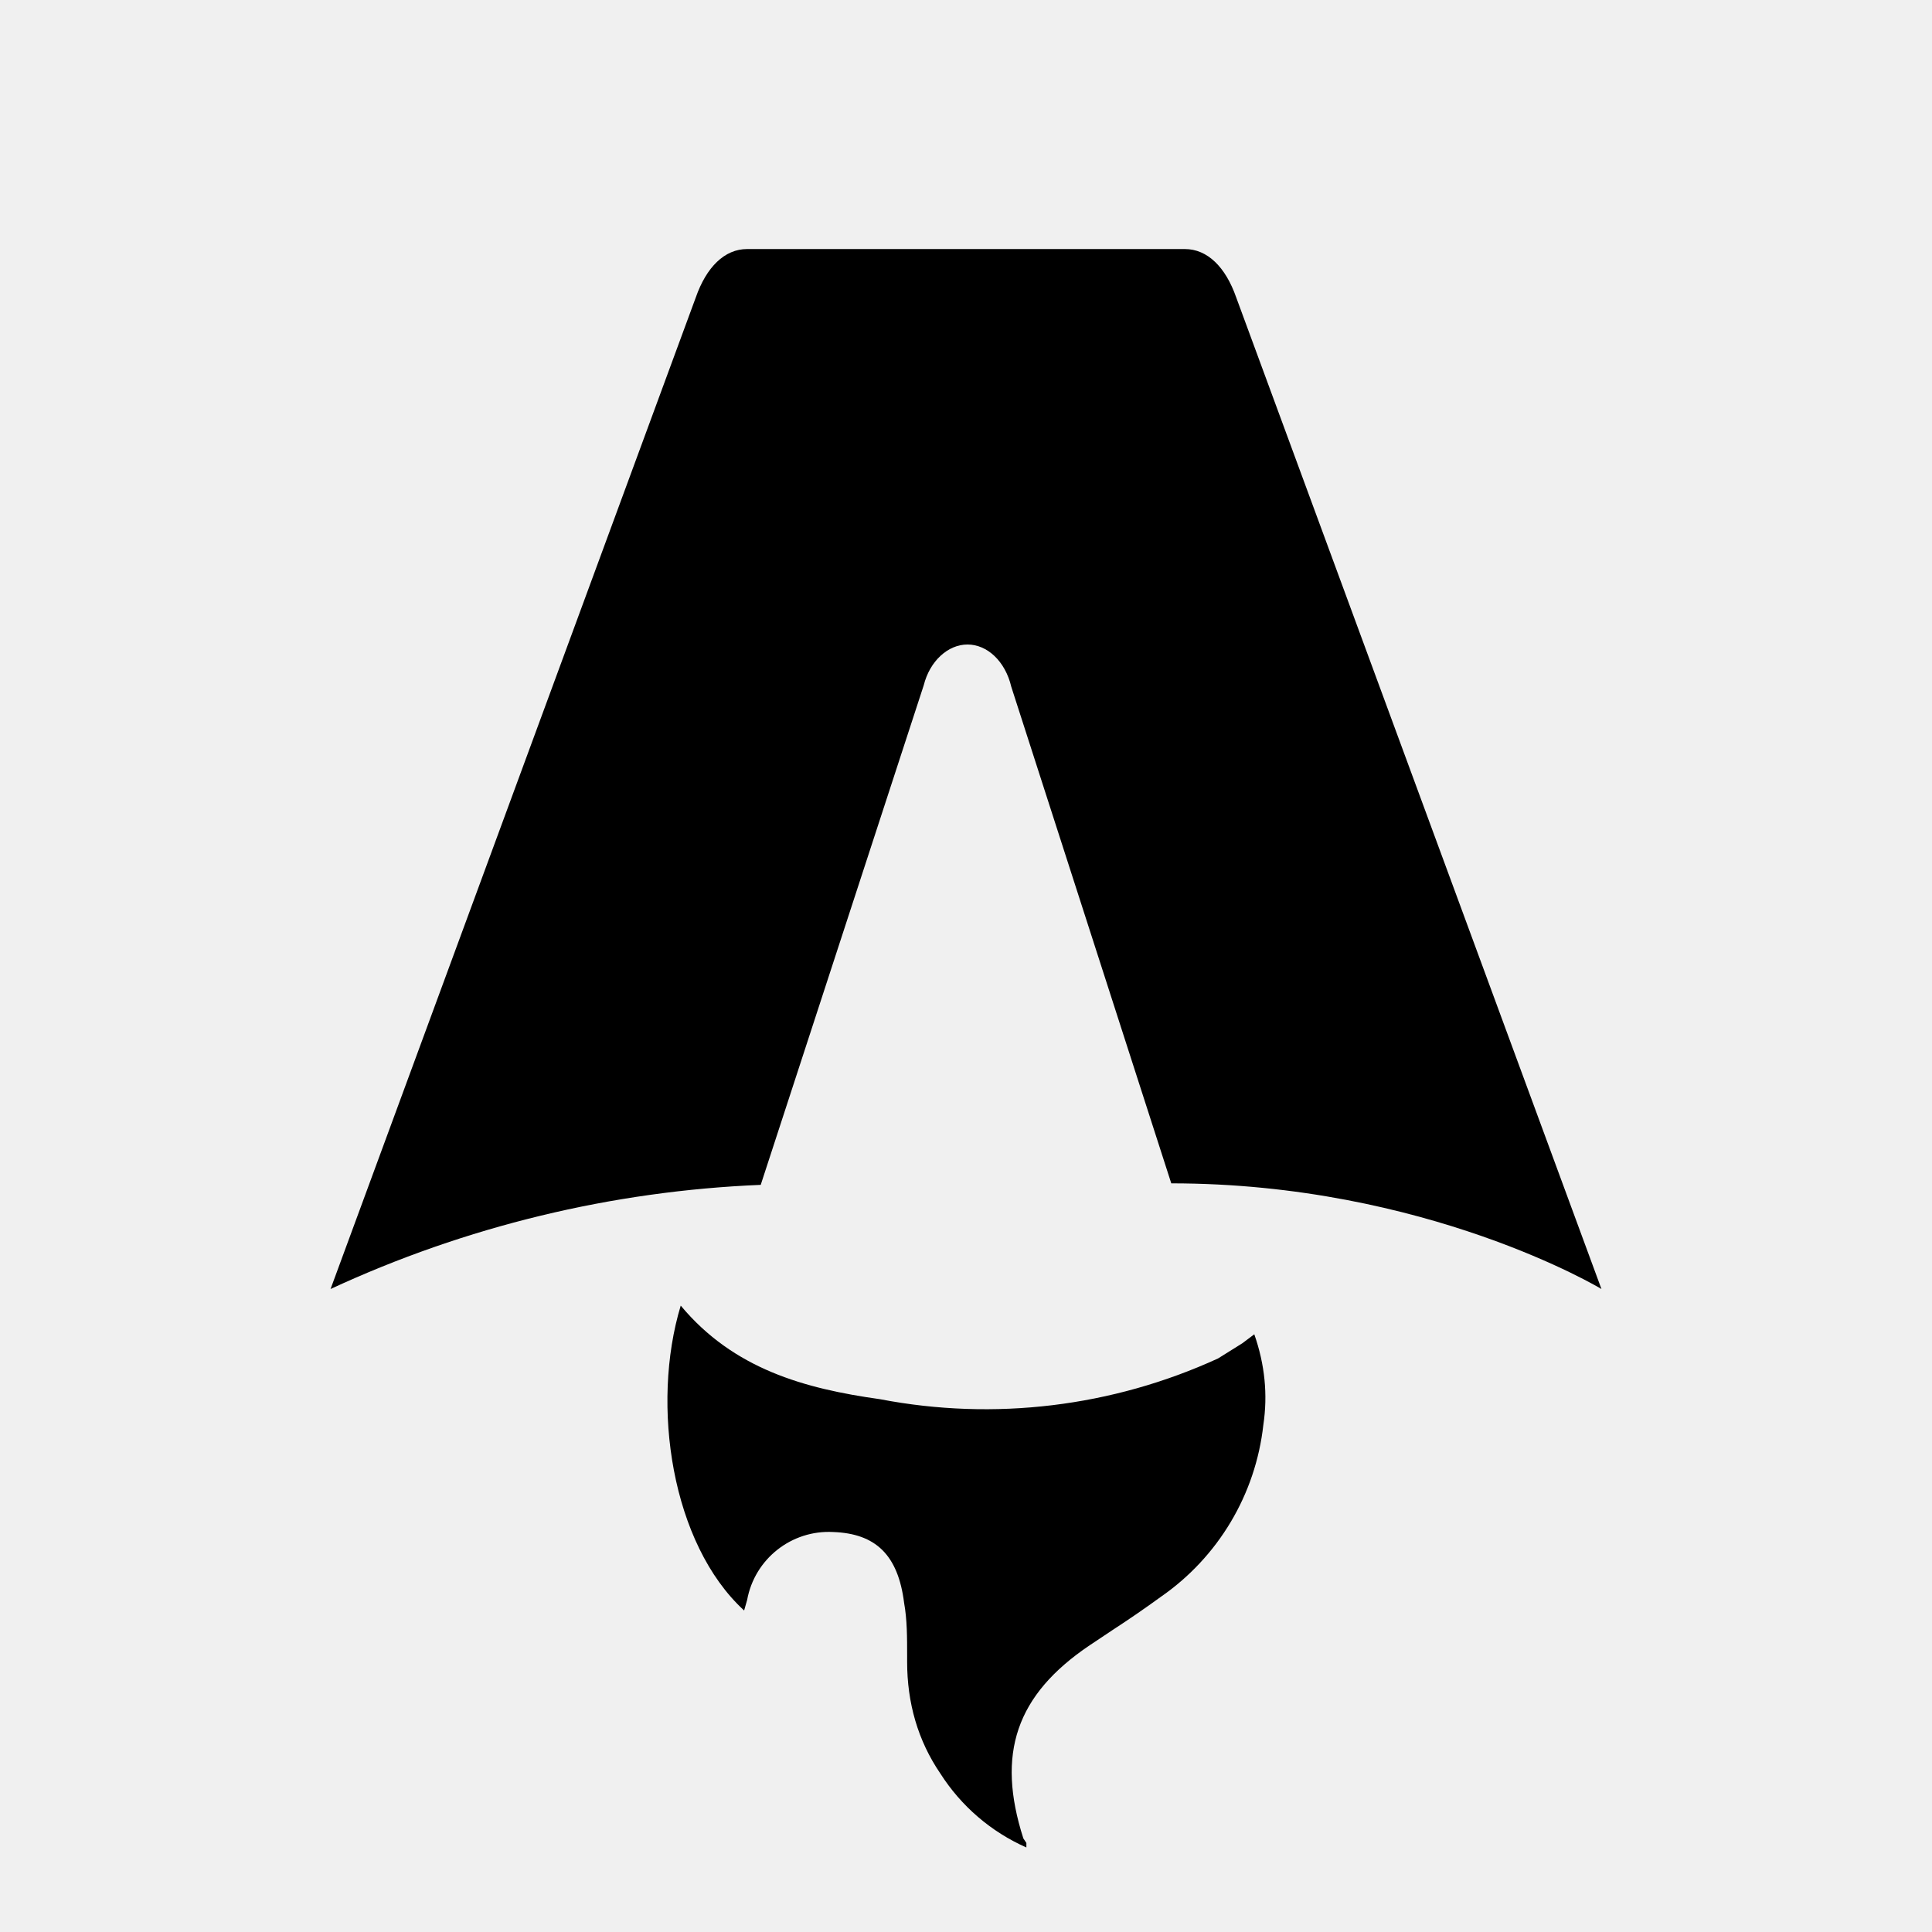
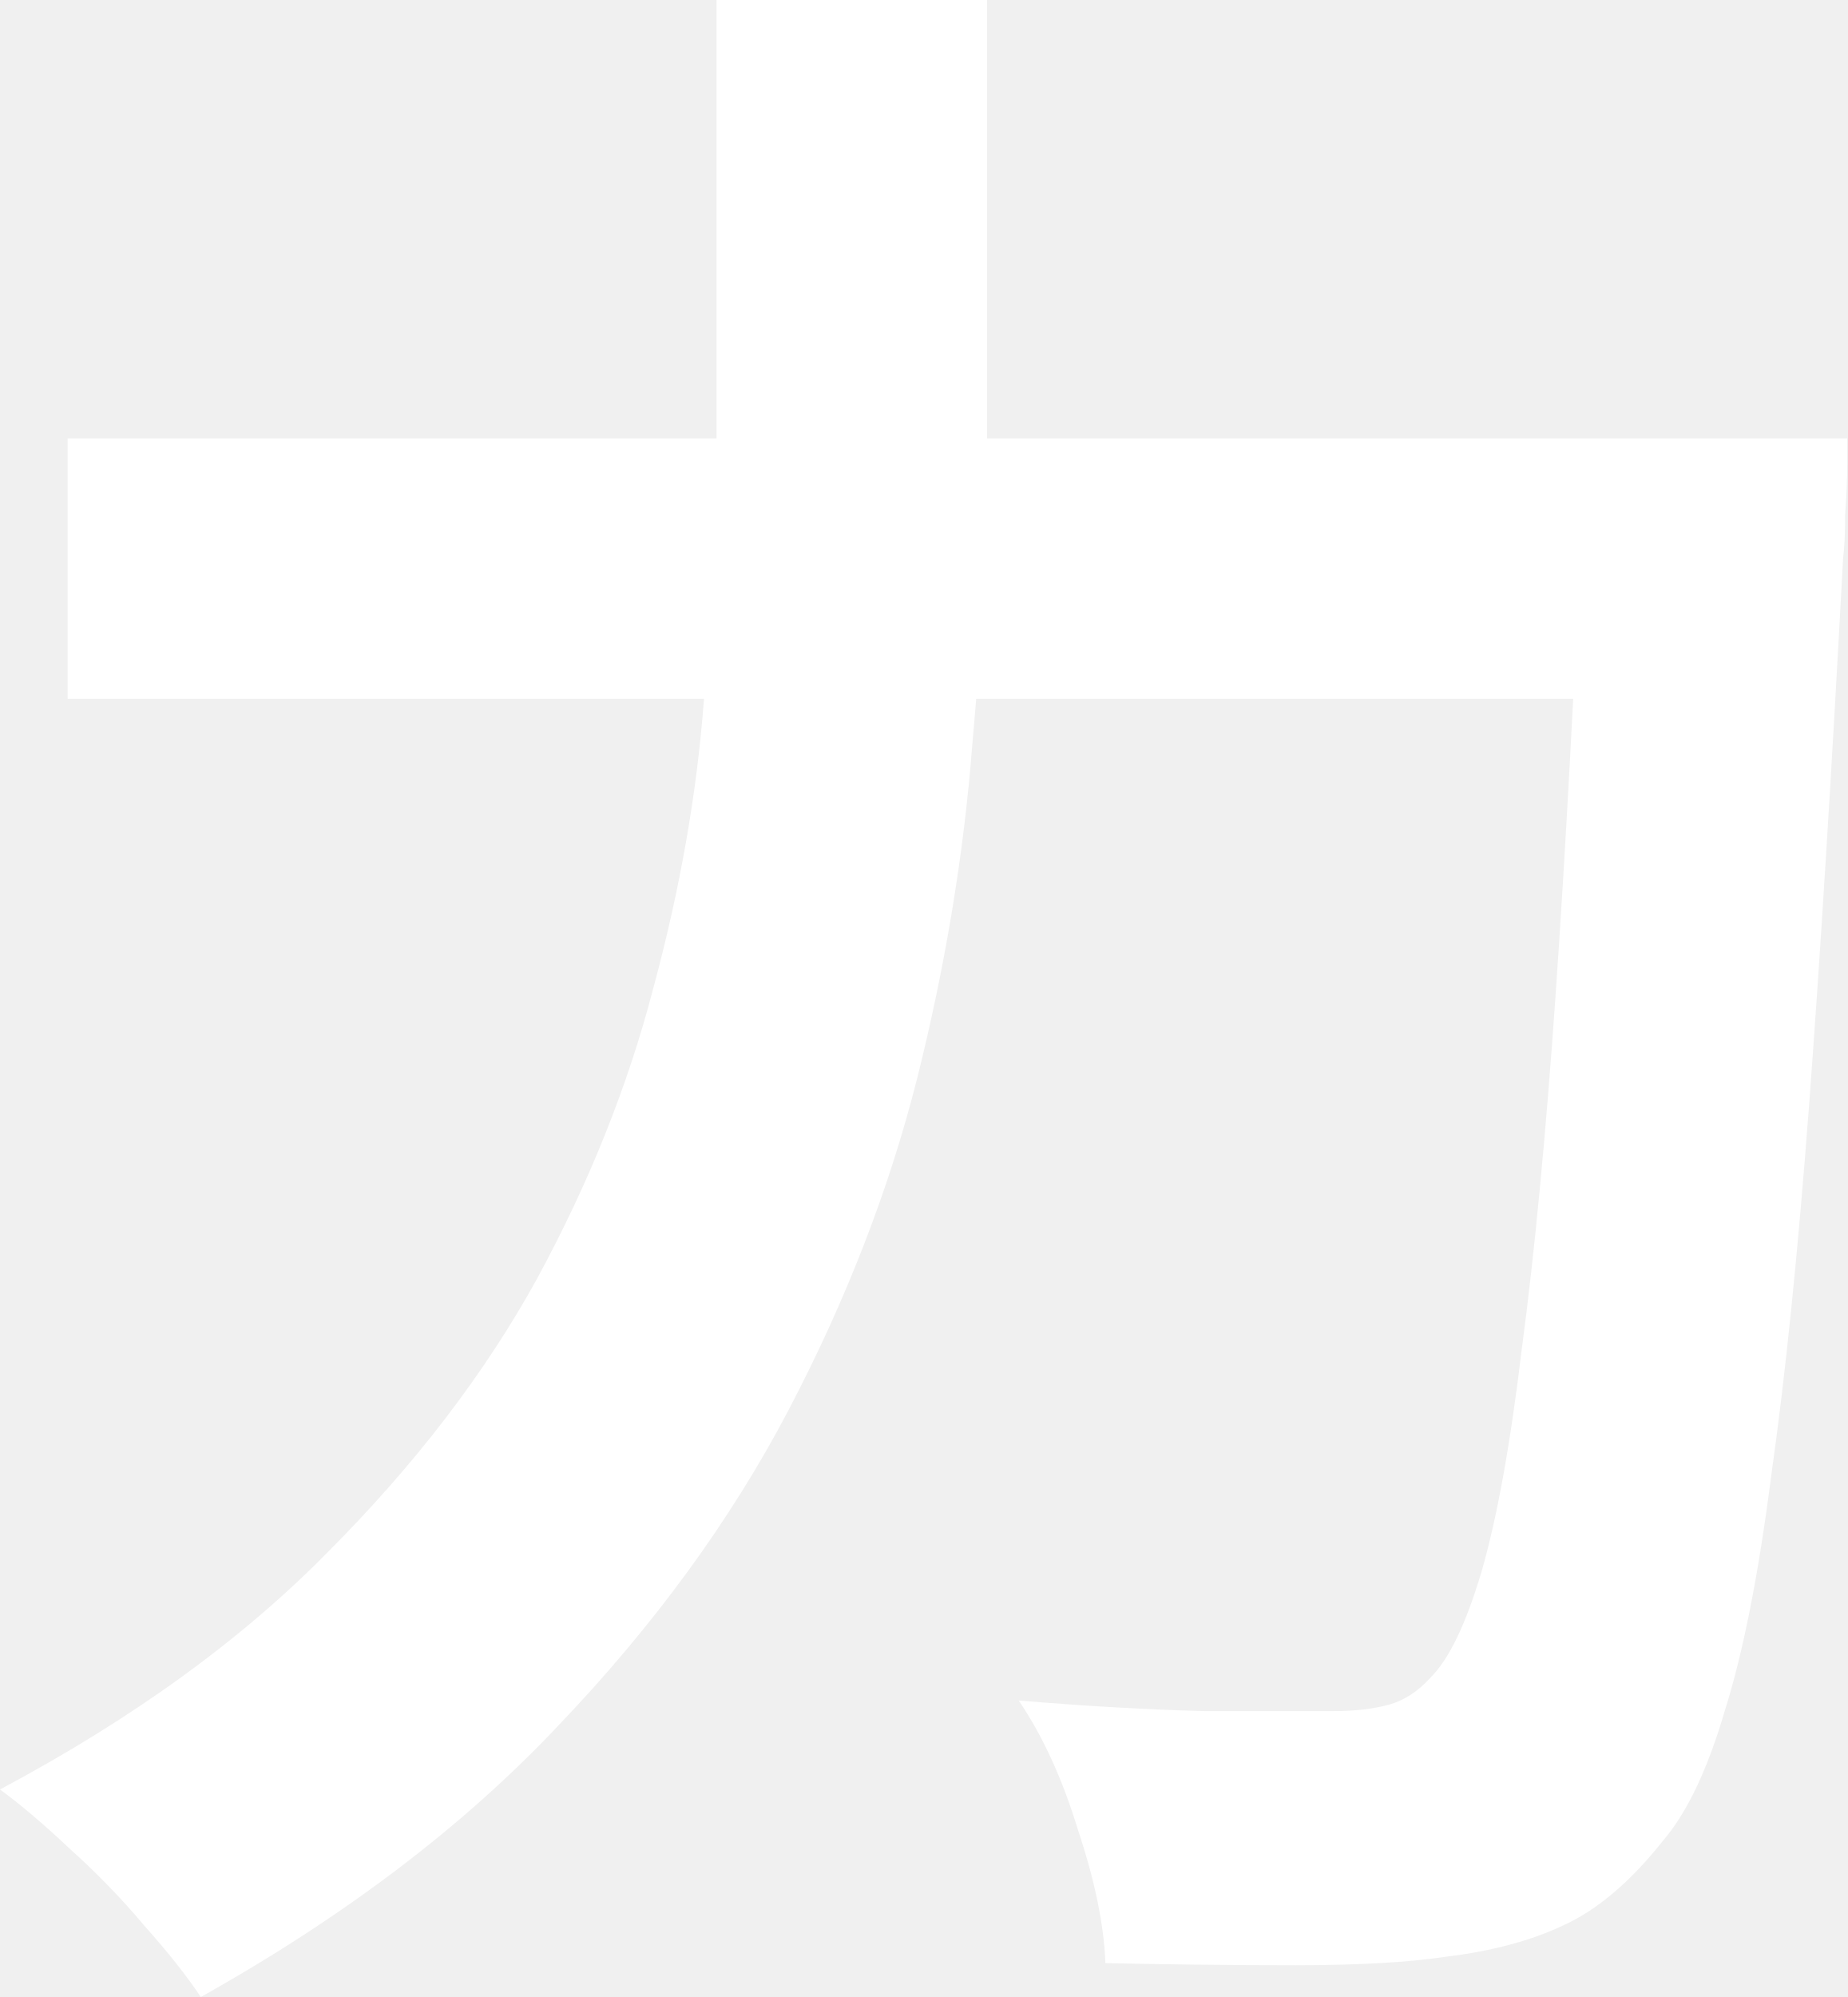
- <svg xmlns="http://www.w3.org/2000/svg" fill="none" viewBox="0 0 128 128">
-   <path d="M50.4 78.5a75.1 75.1 0 0 0-28.5 6.9l24.2-65.7c.7-2 1.9-3.2 3.4-3.2h29c1.5 0 2.7 1.2 3.4 3.2l24.2 65.7s-11.6-7-28.5-7L67 45.5c-.4-1.7-1.6-2.8-2.9-2.8-1.3 0-2.5 1.1-2.9 2.7L50.4 78.5Zm-1.1 28.2Zm-4.2-20.2c-2 6.6-.6 15.8 4.2 20.2a17.5 17.5 0 0 1 .2-.7 5.5 5.5 0 0 1 5.7-4.5c2.8.1 4.3 1.5 4.7 4.7.2 1.1.2 2.3.2 3.5v.4c0 2.7.7 5.2 2.2 7.4a13 13 0 0 0 5.7 4.9v-.3l-.2-.3c-1.8-5.6-.5-9.5 4.4-12.8l1.5-1a73 73 0 0 0 3.2-2.2 16 16 0 0 0 6.8-11.4c.3-2 .1-4-.6-6l-.8.6-1.6 1a37 37 0 0 1-22.4 2.7c-5-.7-9.7-2-13.2-6.2Z" />
-   <style>
-         path { fill: #000; }
-         @media (prefers-color-scheme: dark) {
-             path { fill: #FFF; }
-         }
-     </style>
+ <svg xmlns="http://www.w3.org/2000/svg" width="99" height="107" viewBox="0 0 99 107" fill="none">
+   <path d="M3.625 23.488H90.505V37.444H3.625V23.488ZM84.841 23.488H99C99 23.488 99 23.904 99 24.736C99 25.568 98.962 26.514 98.887 27.573C98.887 28.556 98.849 29.35 98.773 29.956C98.169 41.302 97.565 51.023 96.961 59.117C96.357 67.135 95.677 73.792 94.922 79.087C94.243 84.382 93.412 88.58 92.43 91.682C91.524 94.783 90.429 97.091 89.145 98.603C87.409 100.797 85.634 102.31 83.822 103.142C82.085 103.974 79.97 104.542 77.478 104.844C75.439 105.147 72.759 105.298 69.436 105.298C66.113 105.298 62.715 105.26 59.241 105.185C59.166 103.142 58.675 100.759 57.769 98.036C56.938 95.313 55.881 93.006 54.597 91.115C58.222 91.417 61.545 91.606 64.565 91.682C67.661 91.682 69.965 91.682 71.475 91.682C72.608 91.682 73.589 91.568 74.42 91.341C75.251 91.115 76.006 90.623 76.685 89.866C77.667 88.883 78.573 86.992 79.404 84.193C80.235 81.319 80.952 77.347 81.556 72.279C82.236 67.211 82.84 60.894 83.368 53.33C83.897 45.69 84.388 36.65 84.841 26.211V23.488ZM38.399 0H52.898V23.488C52.898 28.632 52.634 34.116 52.105 39.941C51.652 45.765 50.67 51.703 49.16 57.755C47.65 63.731 45.347 69.669 42.251 75.57C39.154 81.47 35.039 87.105 29.904 92.476C24.844 97.847 18.463 102.688 10.761 107C10.006 105.865 8.986 104.579 7.703 103.142C6.494 101.705 5.173 100.343 3.738 99.057C2.379 97.771 1.133 96.712 0 95.88C7.098 92.098 12.951 87.862 17.557 83.172C22.239 78.482 25.977 73.603 28.771 68.534C31.565 63.391 33.642 58.209 35.001 52.989C36.436 47.694 37.342 42.55 37.72 37.558C38.173 32.49 38.399 27.8 38.399 23.488V0Z" fill="white" />
</svg>
